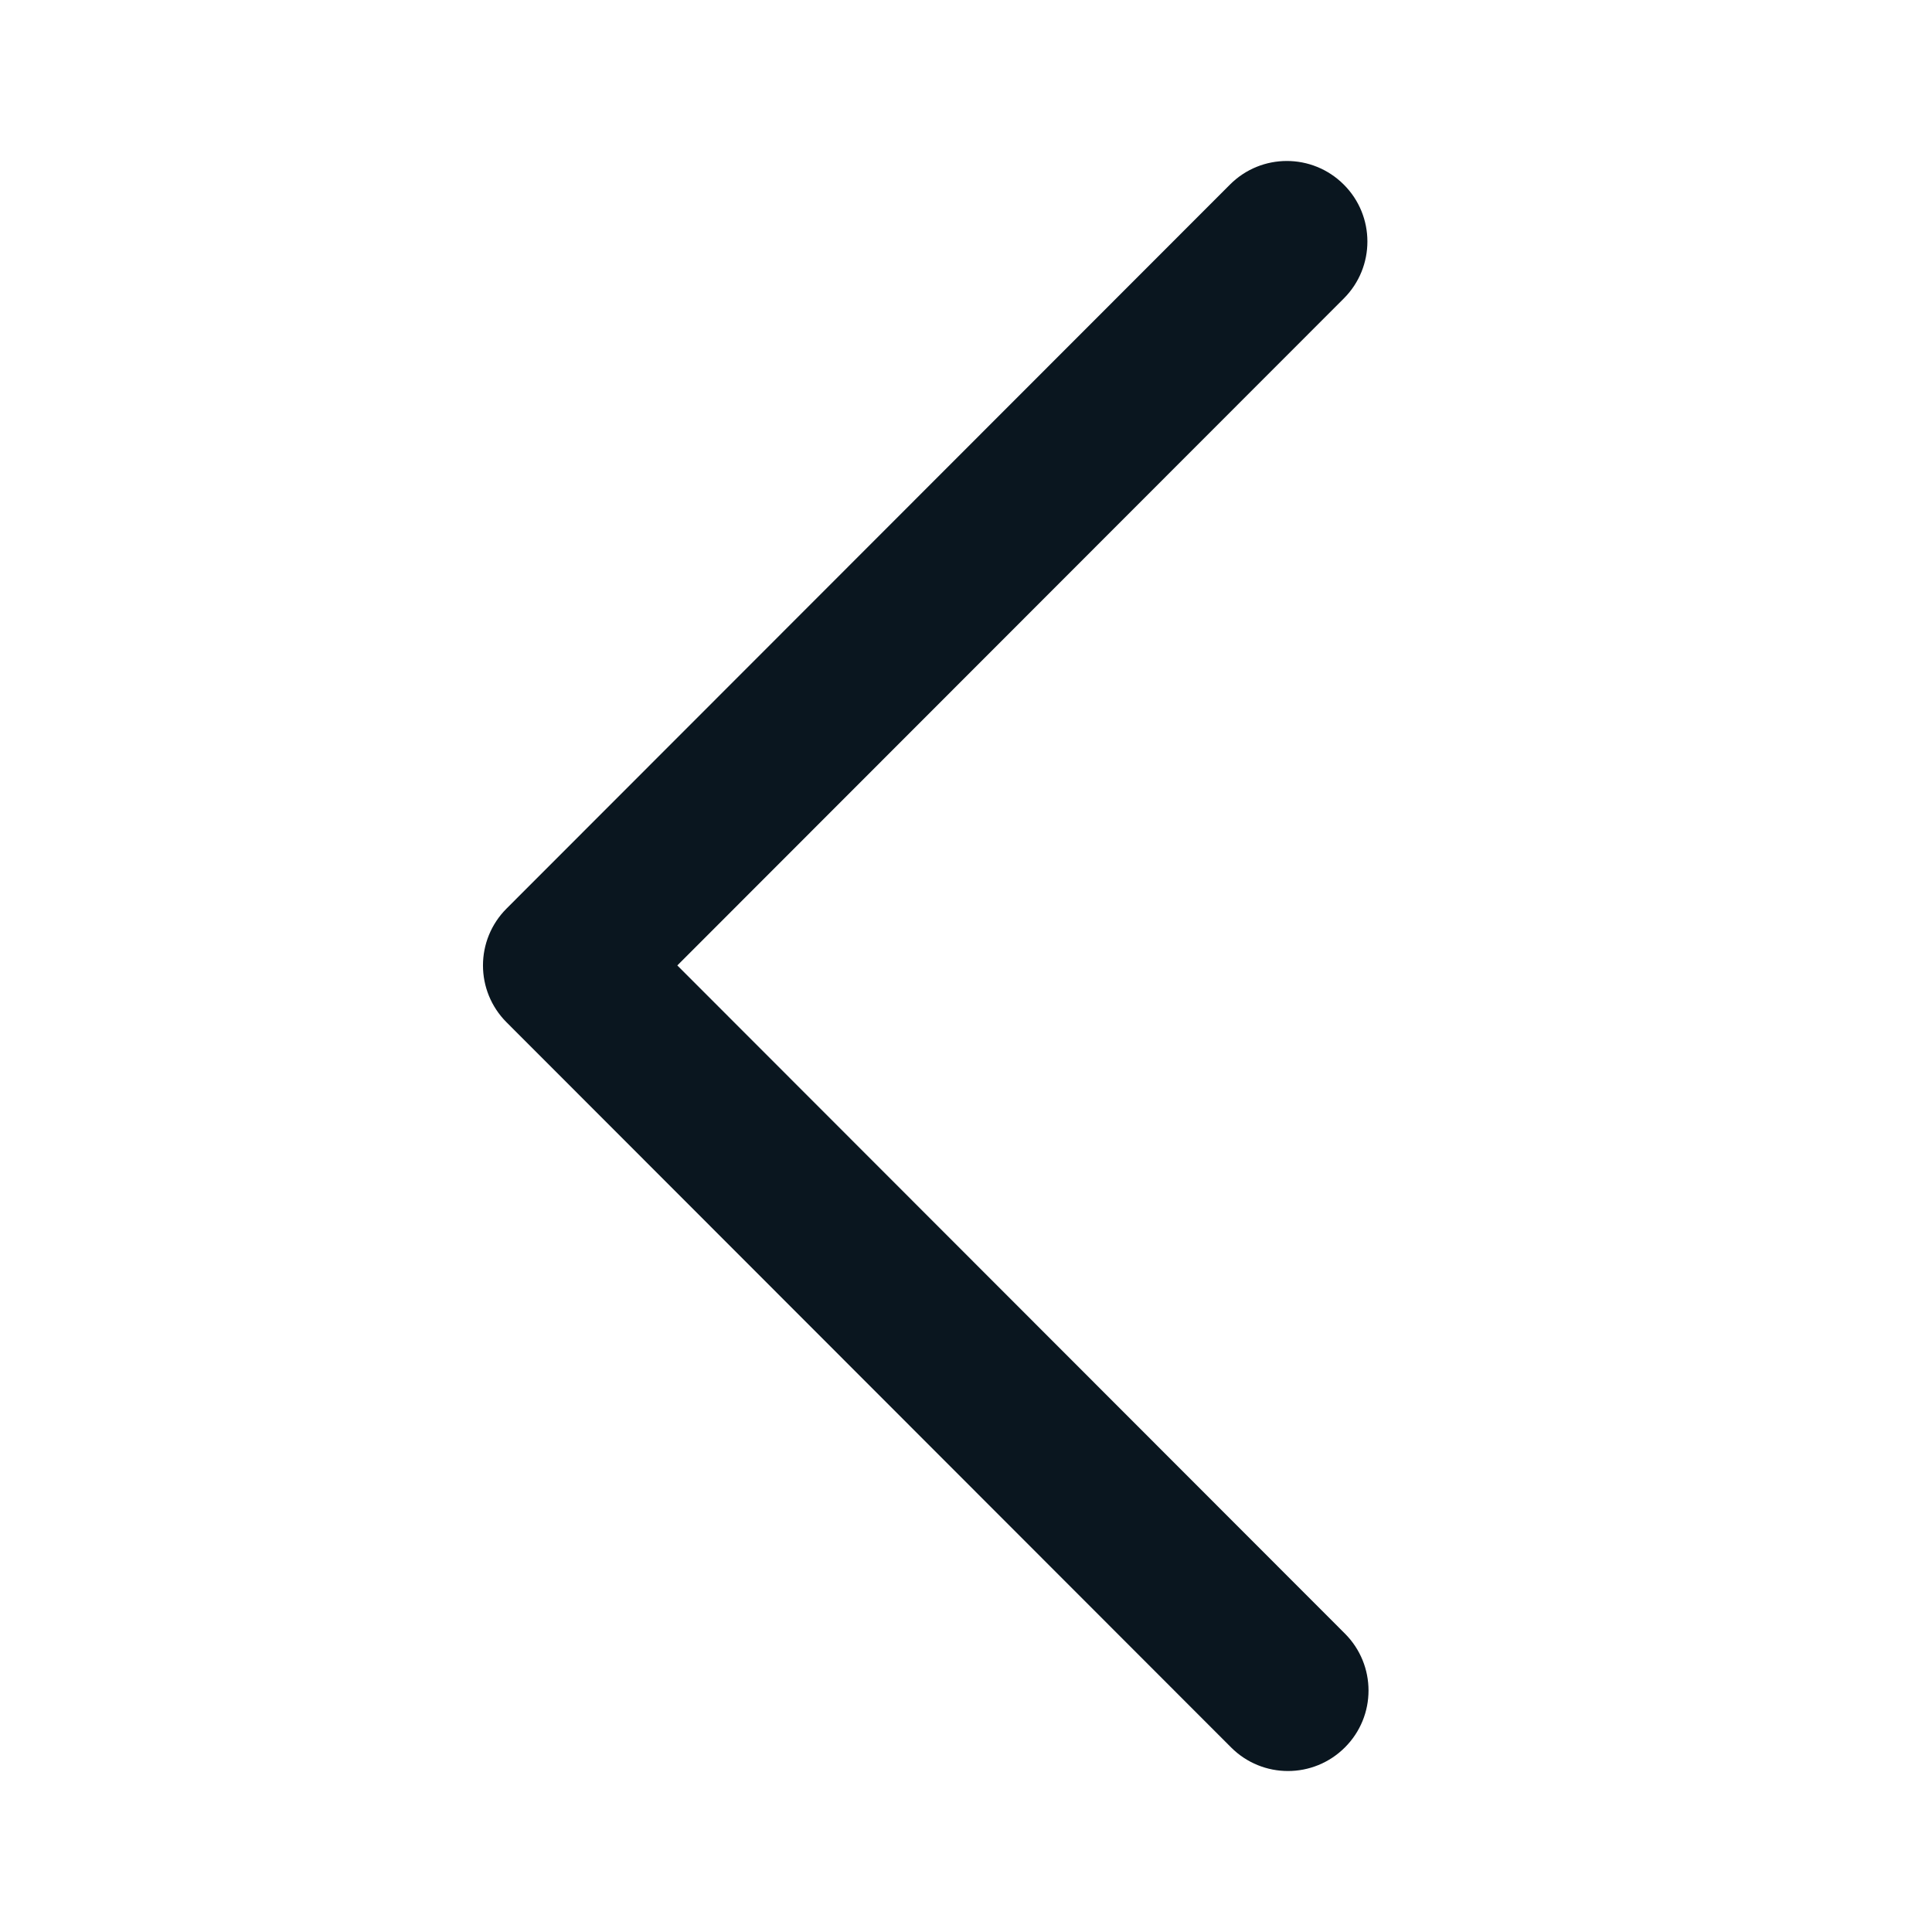
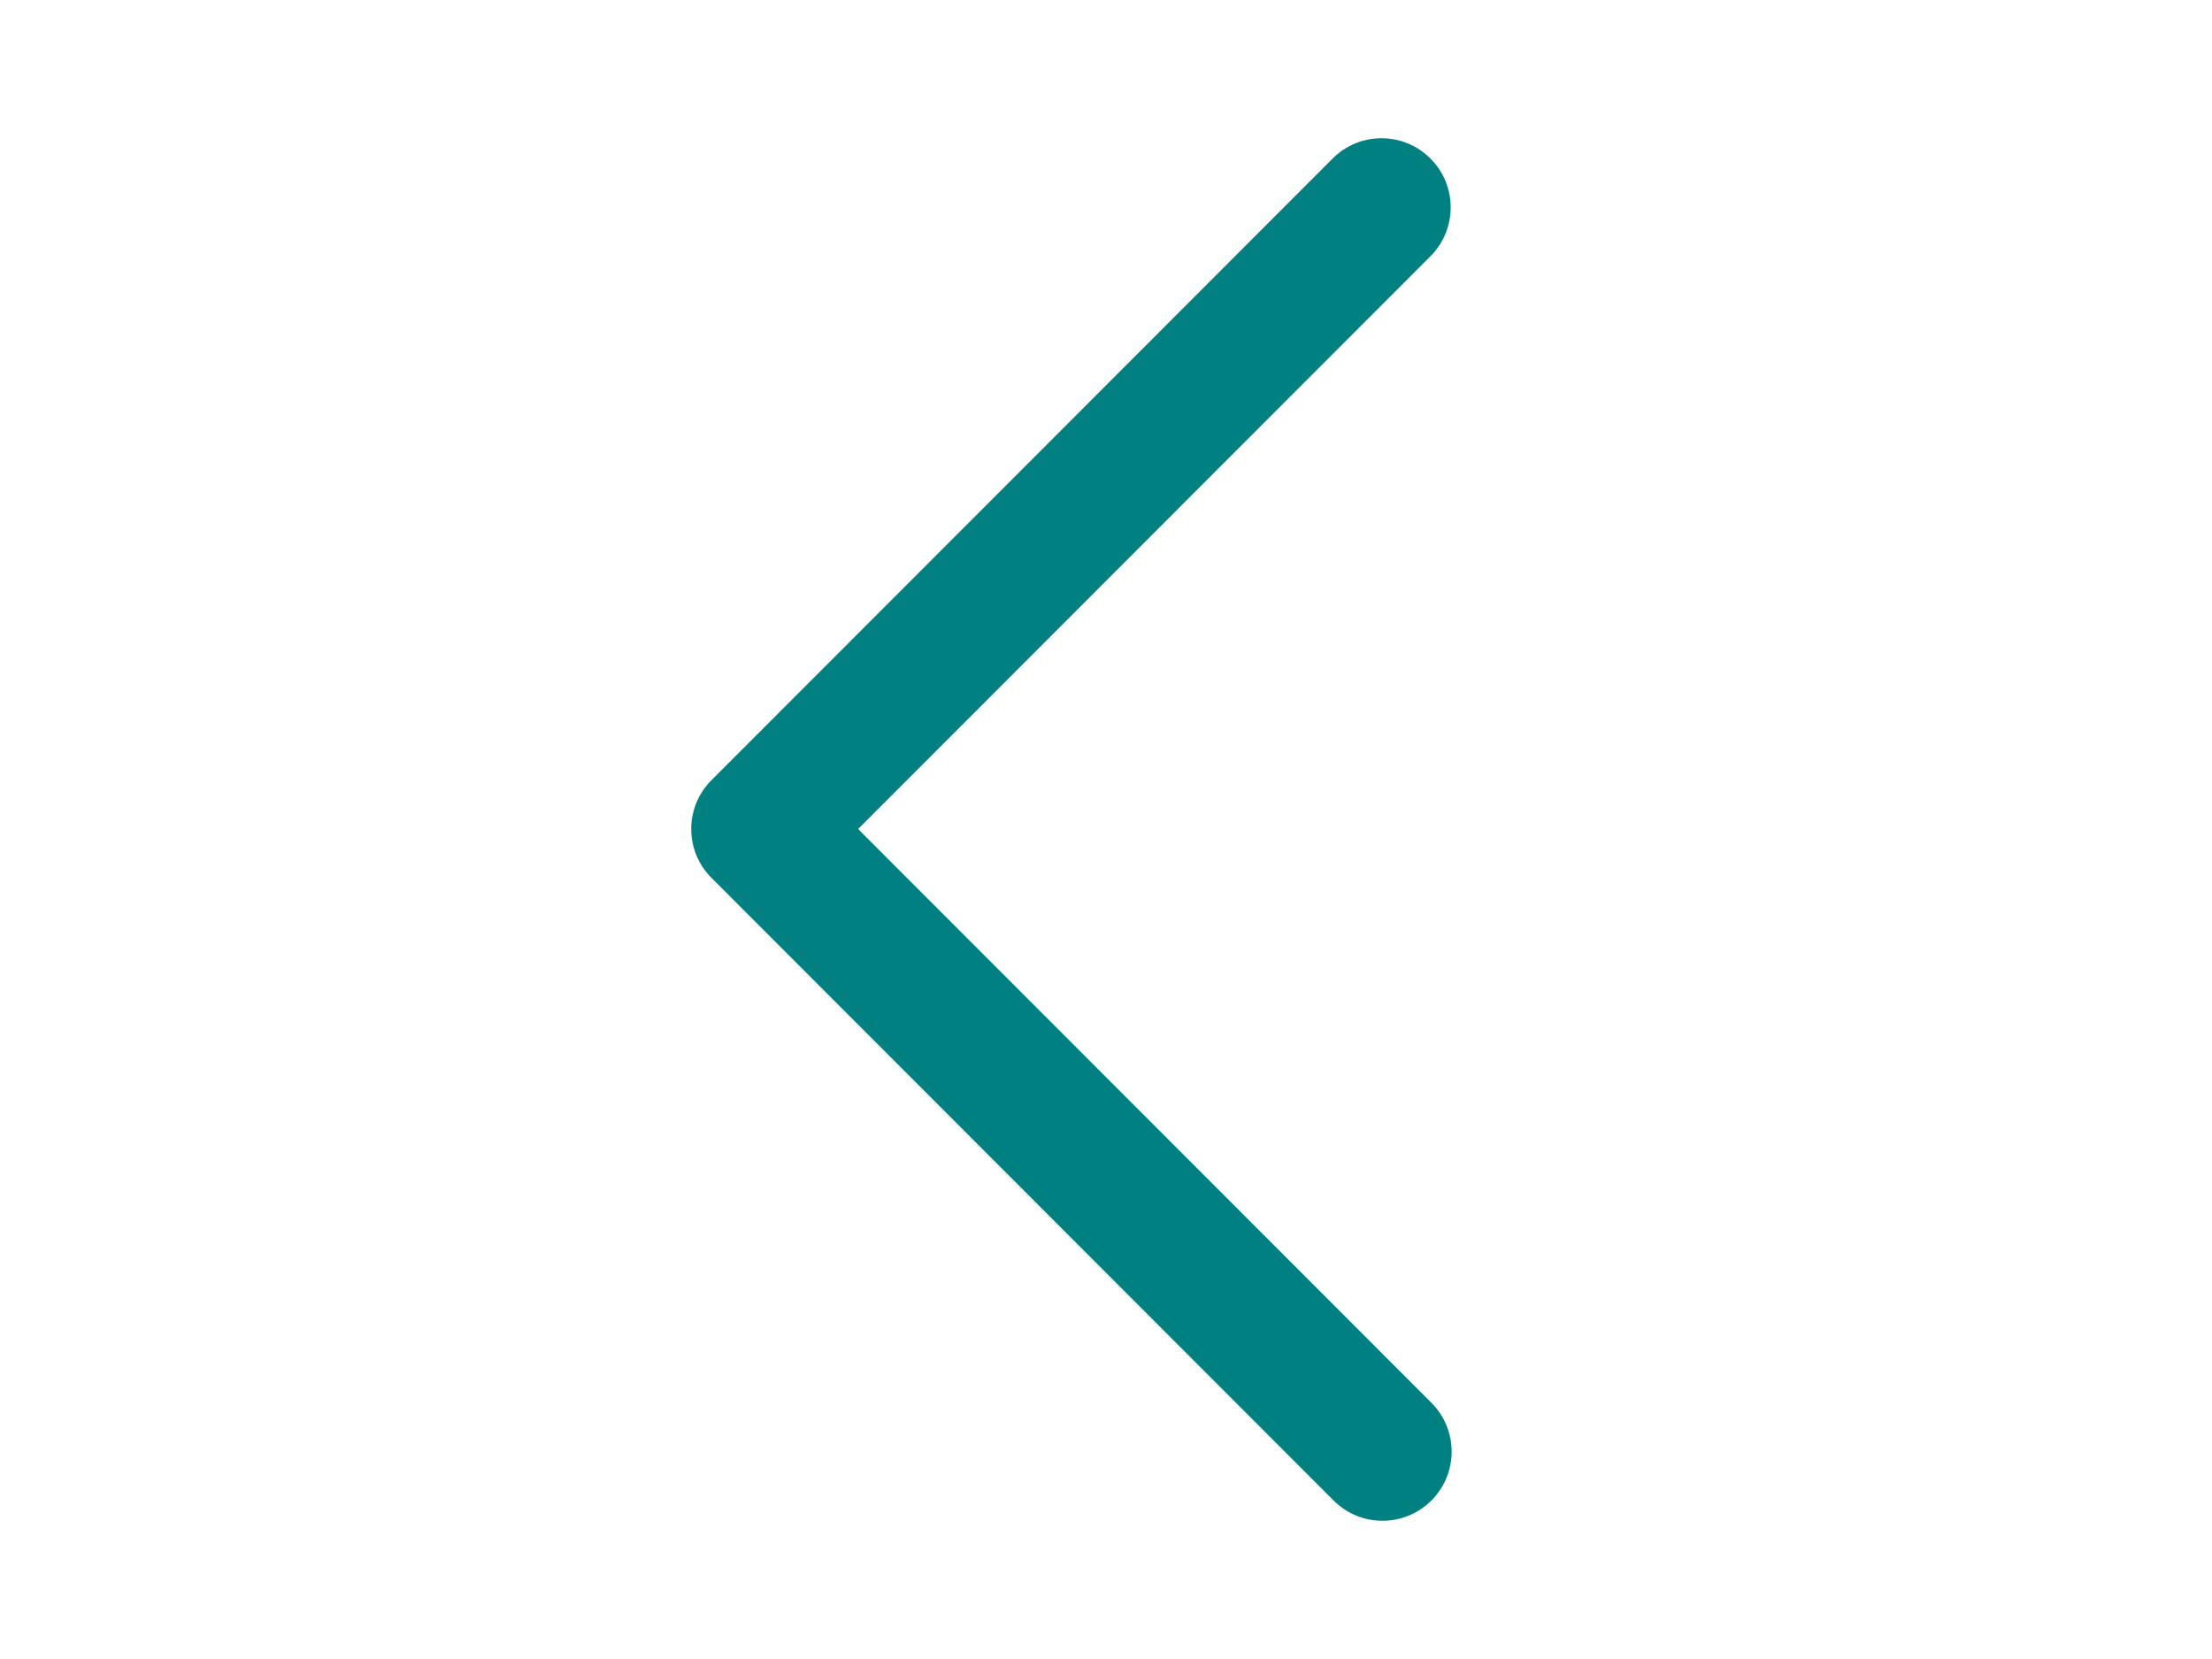
- <svg xmlns="http://www.w3.org/2000/svg" width="24" height="24" viewBox="0 0 24 24" fill="none">
+ <svg xmlns="http://www.w3.org/2000/svg" width="24" height="18" viewBox="0 0 24 24" fill="none">
  <g id="chevron/left">
-     <path id="Vector" fill-rule="evenodd" clip-rule="evenodd" d="M16.707 21.707C16.316 22.098 15.683 22.098 15.293 21.707L6.293 12.7C5.902 12.309 5.902 11.677 6.293 11.286L15.279 2.293C15.669 1.902 16.302 1.902 16.693 2.293C17.084 2.683 17.084 3.316 16.694 3.707L8.414 11.993L16.707 20.293C17.098 20.684 17.098 21.317 16.707 21.707Z" fill="#0A161F" />
+     <path id="Vector" fill-rule="evenodd" clip-rule="evenodd" d="M16.707 21.707C16.316 22.098 15.683 22.098 15.293 21.707L6.293 12.7C5.902 12.309 5.902 11.677 6.293 11.286L15.279 2.293C15.669 1.902 16.302 1.902 16.693 2.293C17.084 2.683 17.084 3.316 16.694 3.707L8.414 11.993L16.707 20.293C17.098 20.684 17.098 21.317 16.707 21.707Z" fill="teal" />
  </g>
</svg>
